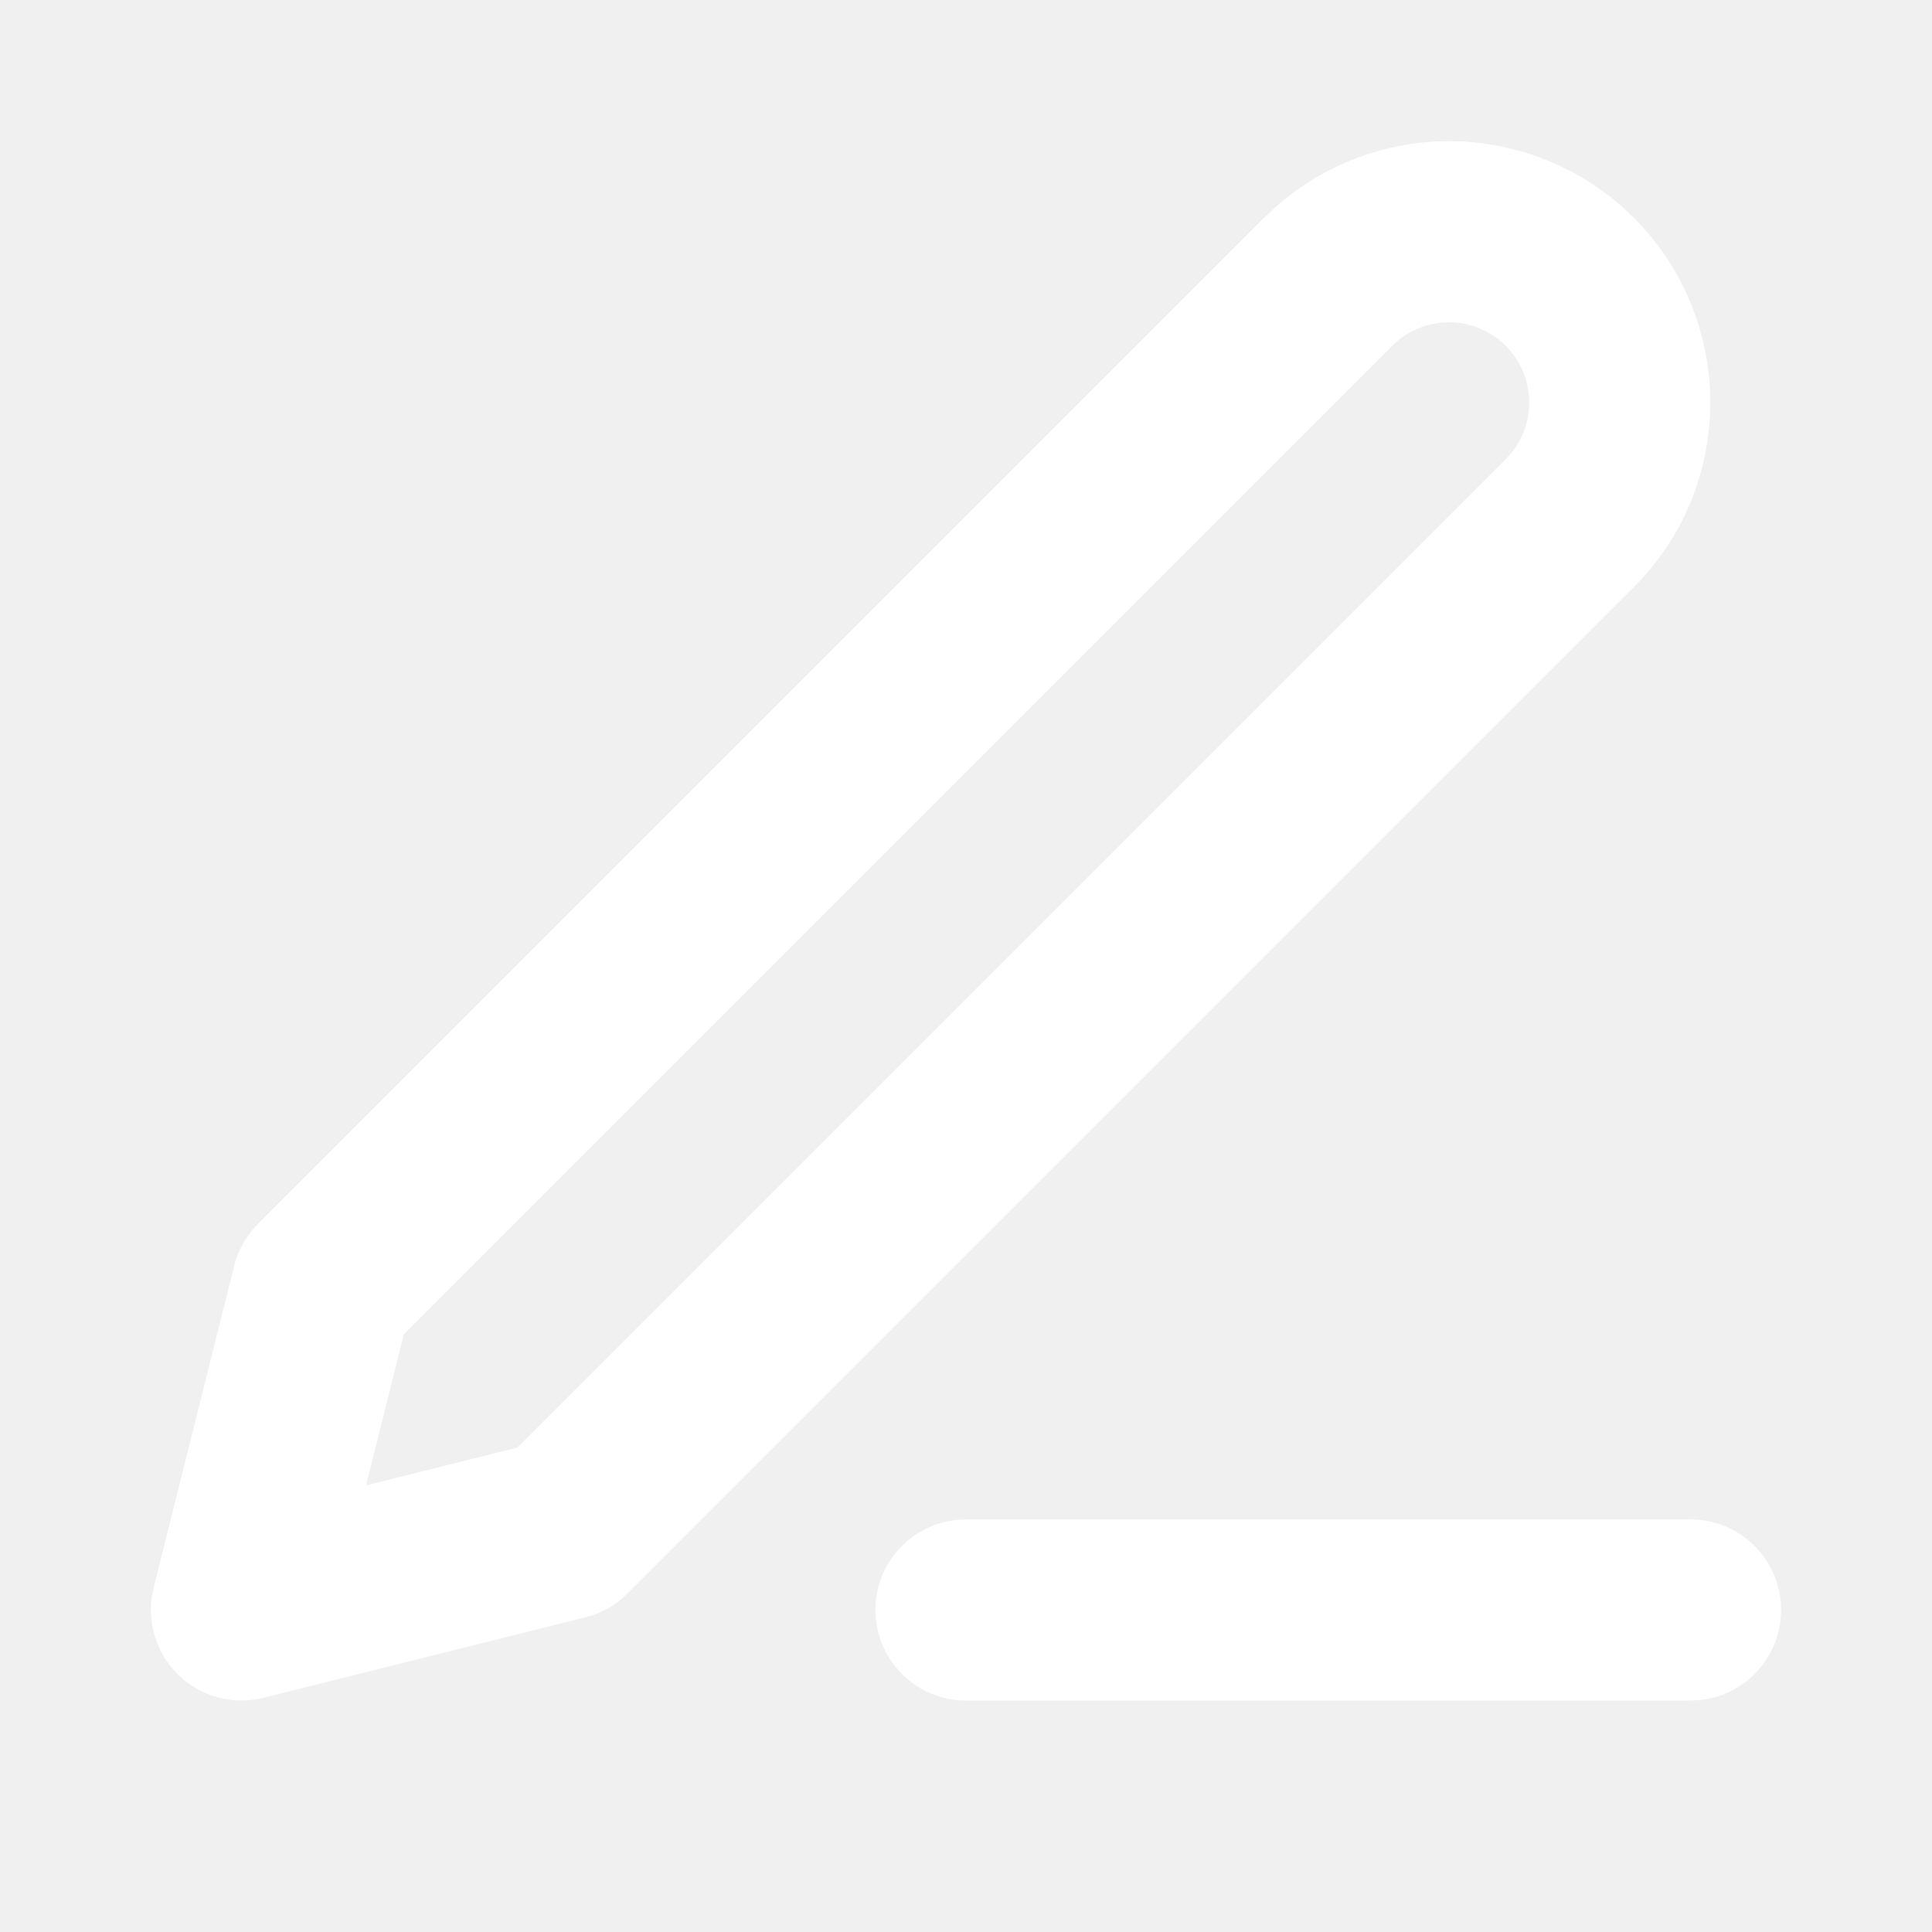
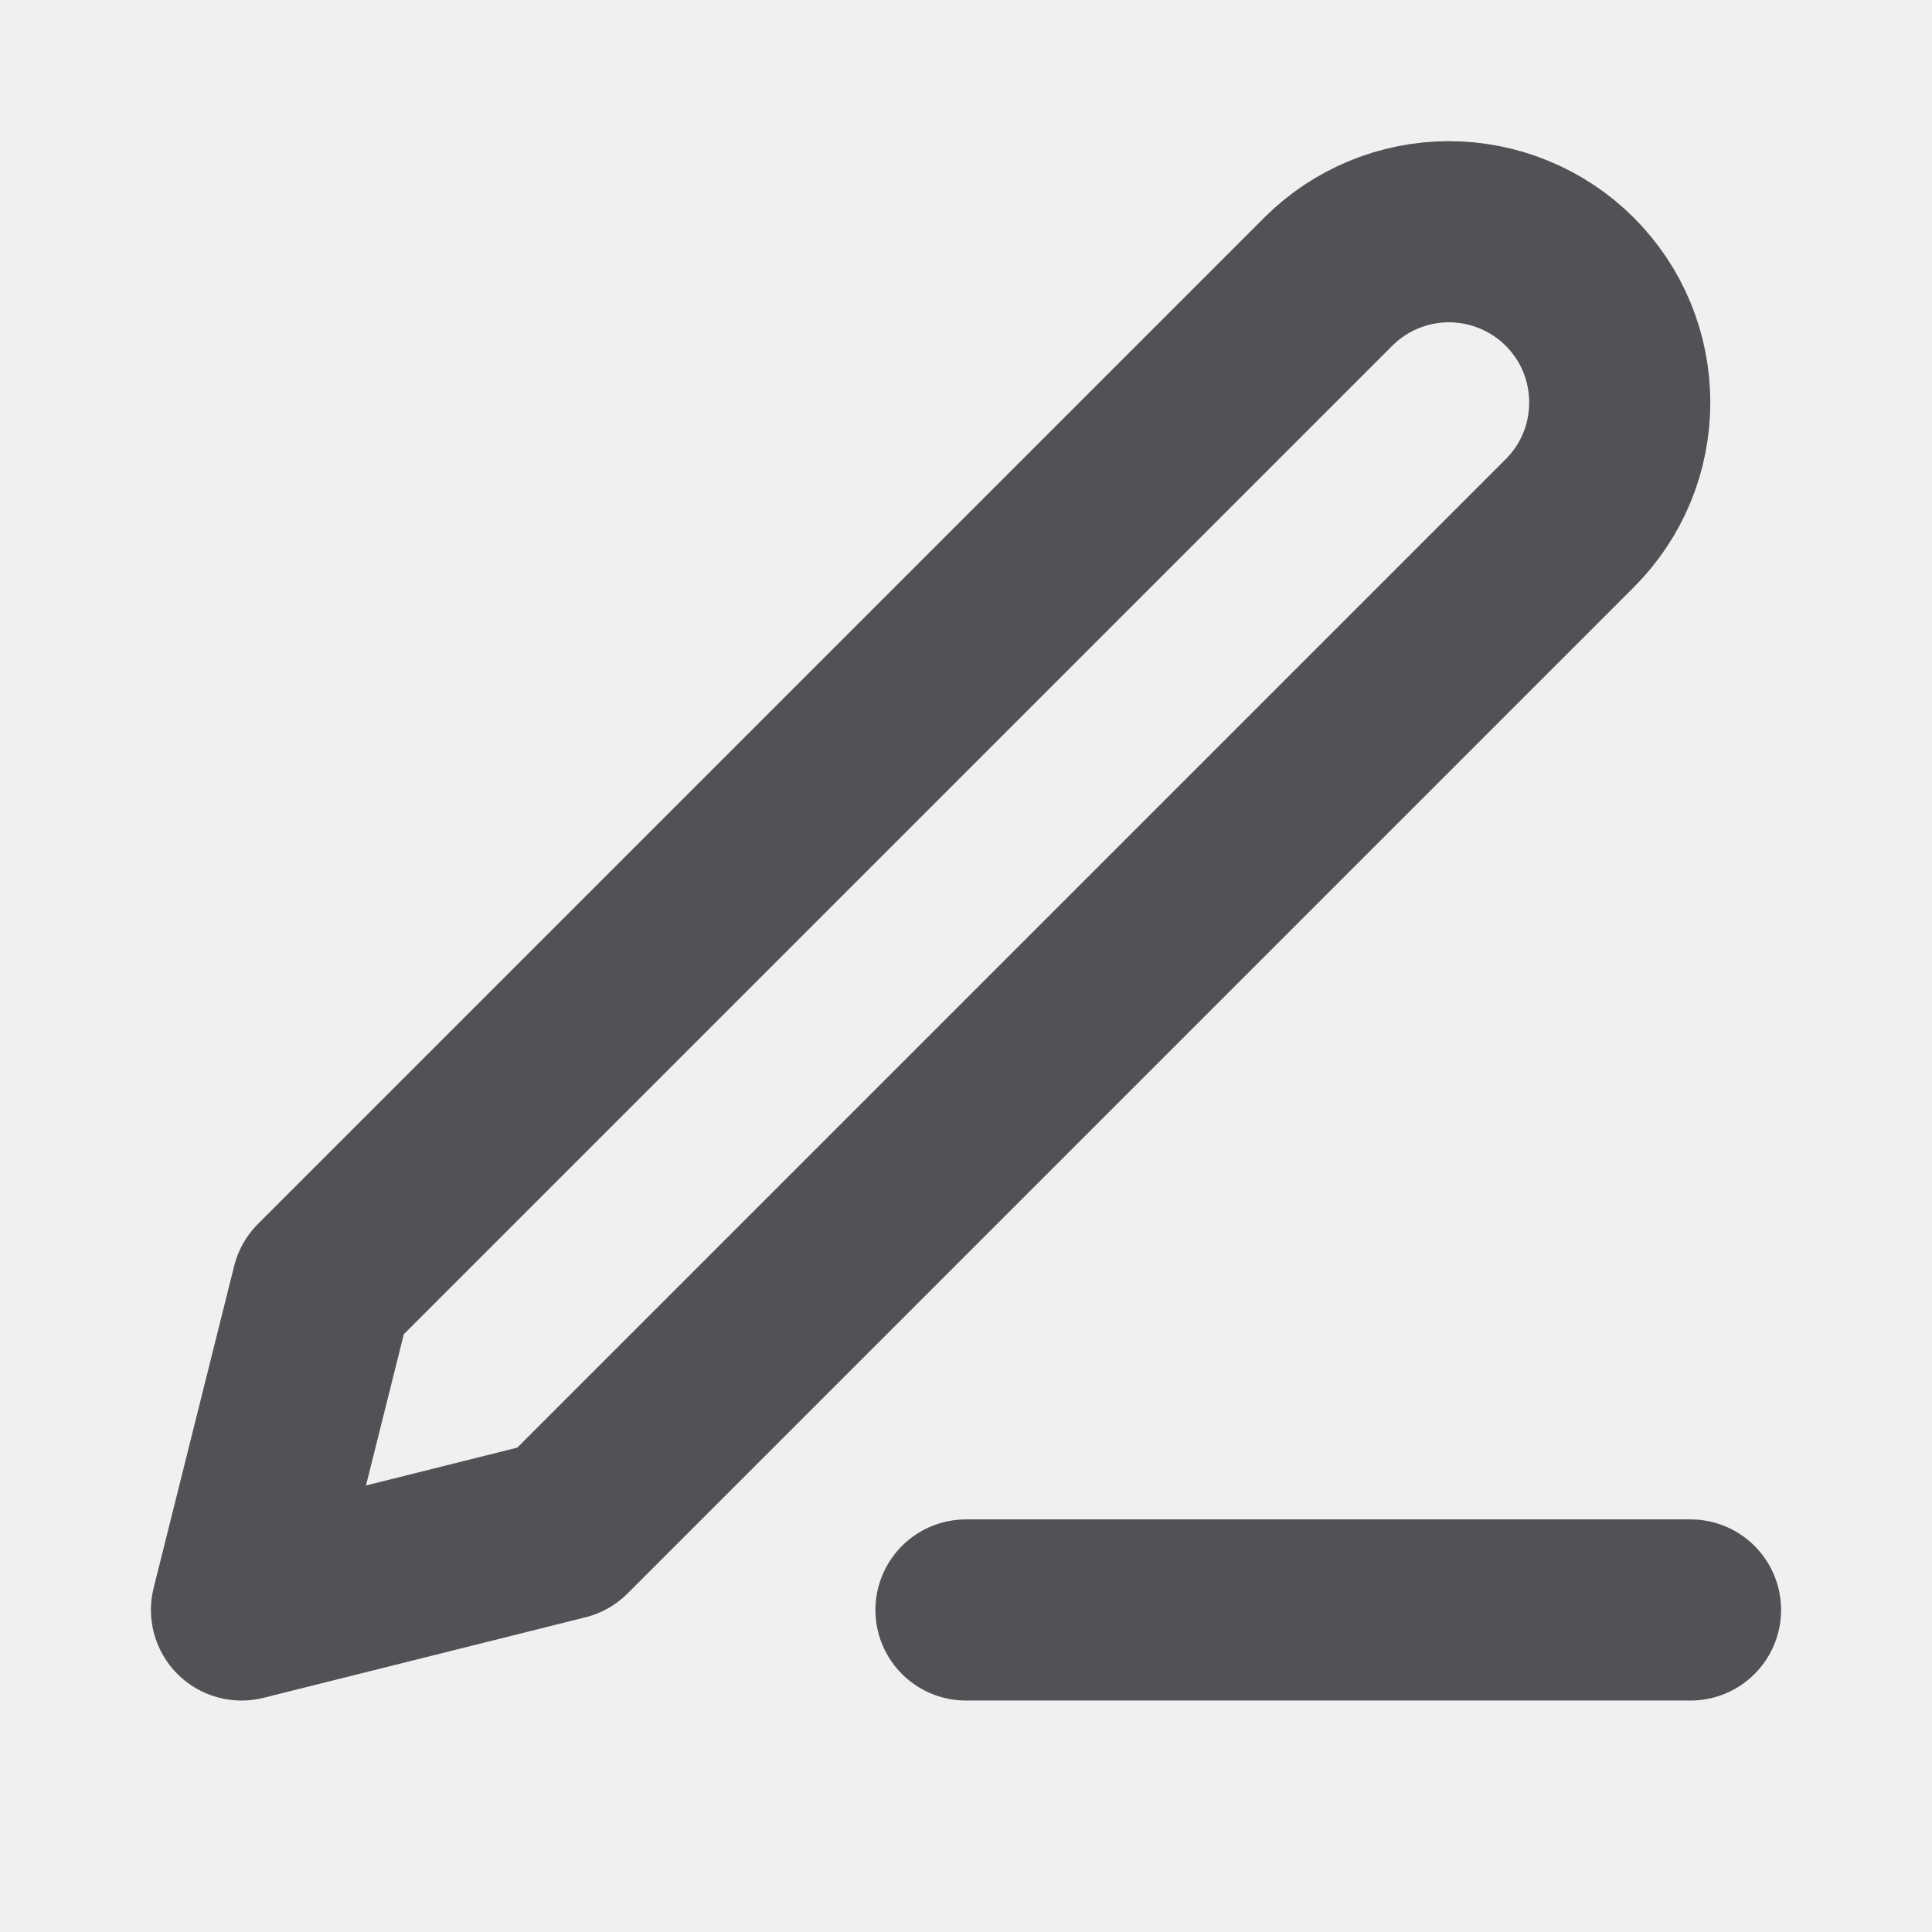
<svg xmlns="http://www.w3.org/2000/svg" width="16" height="16" viewBox="0 0 16 16" fill="none">
-   <path d="M8 13.333H14" stroke="white" stroke-width="1.5" stroke-linecap="round" stroke-linejoin="round" />
-   <path d="M11 2.333C11.265 2.068 11.625 1.919 12 1.919C12.186 1.919 12.37 1.956 12.541 2.027C12.713 2.098 12.869 2.202 13 2.333C13.131 2.464 13.236 2.62 13.307 2.792C13.378 2.964 13.414 3.147 13.414 3.333C13.414 3.519 13.378 3.703 13.307 3.874C13.236 4.046 13.131 4.202 13 4.333L4.667 12.666L2 13.333L2.667 10.666L11 2.333Z" stroke="white" stroke-width="1.5" stroke-linecap="round" stroke-linejoin="round" />
+   <path d="M8 13.333H14" stroke="#525256" stroke-width="1.5" stroke-linecap="round" stroke-linejoin="round" />
+   <path d="M11 2.333C11.265 2.068 11.625 1.919 12 1.919C12.186 1.919 12.37 1.956 12.541 2.027C12.713 2.098 12.869 2.202 13 2.333C13.131 2.464 13.236 2.62 13.307 2.792C13.378 2.964 13.414 3.147 13.414 3.333C13.414 3.519 13.378 3.703 13.307 3.874C13.236 4.046 13.131 4.202 13 4.333L4.667 12.666L2 13.333L2.667 10.666L11 2.333Z" stroke="#525256" stroke-width="1.5" stroke-linecap="round" stroke-linejoin="round" />
</svg>
